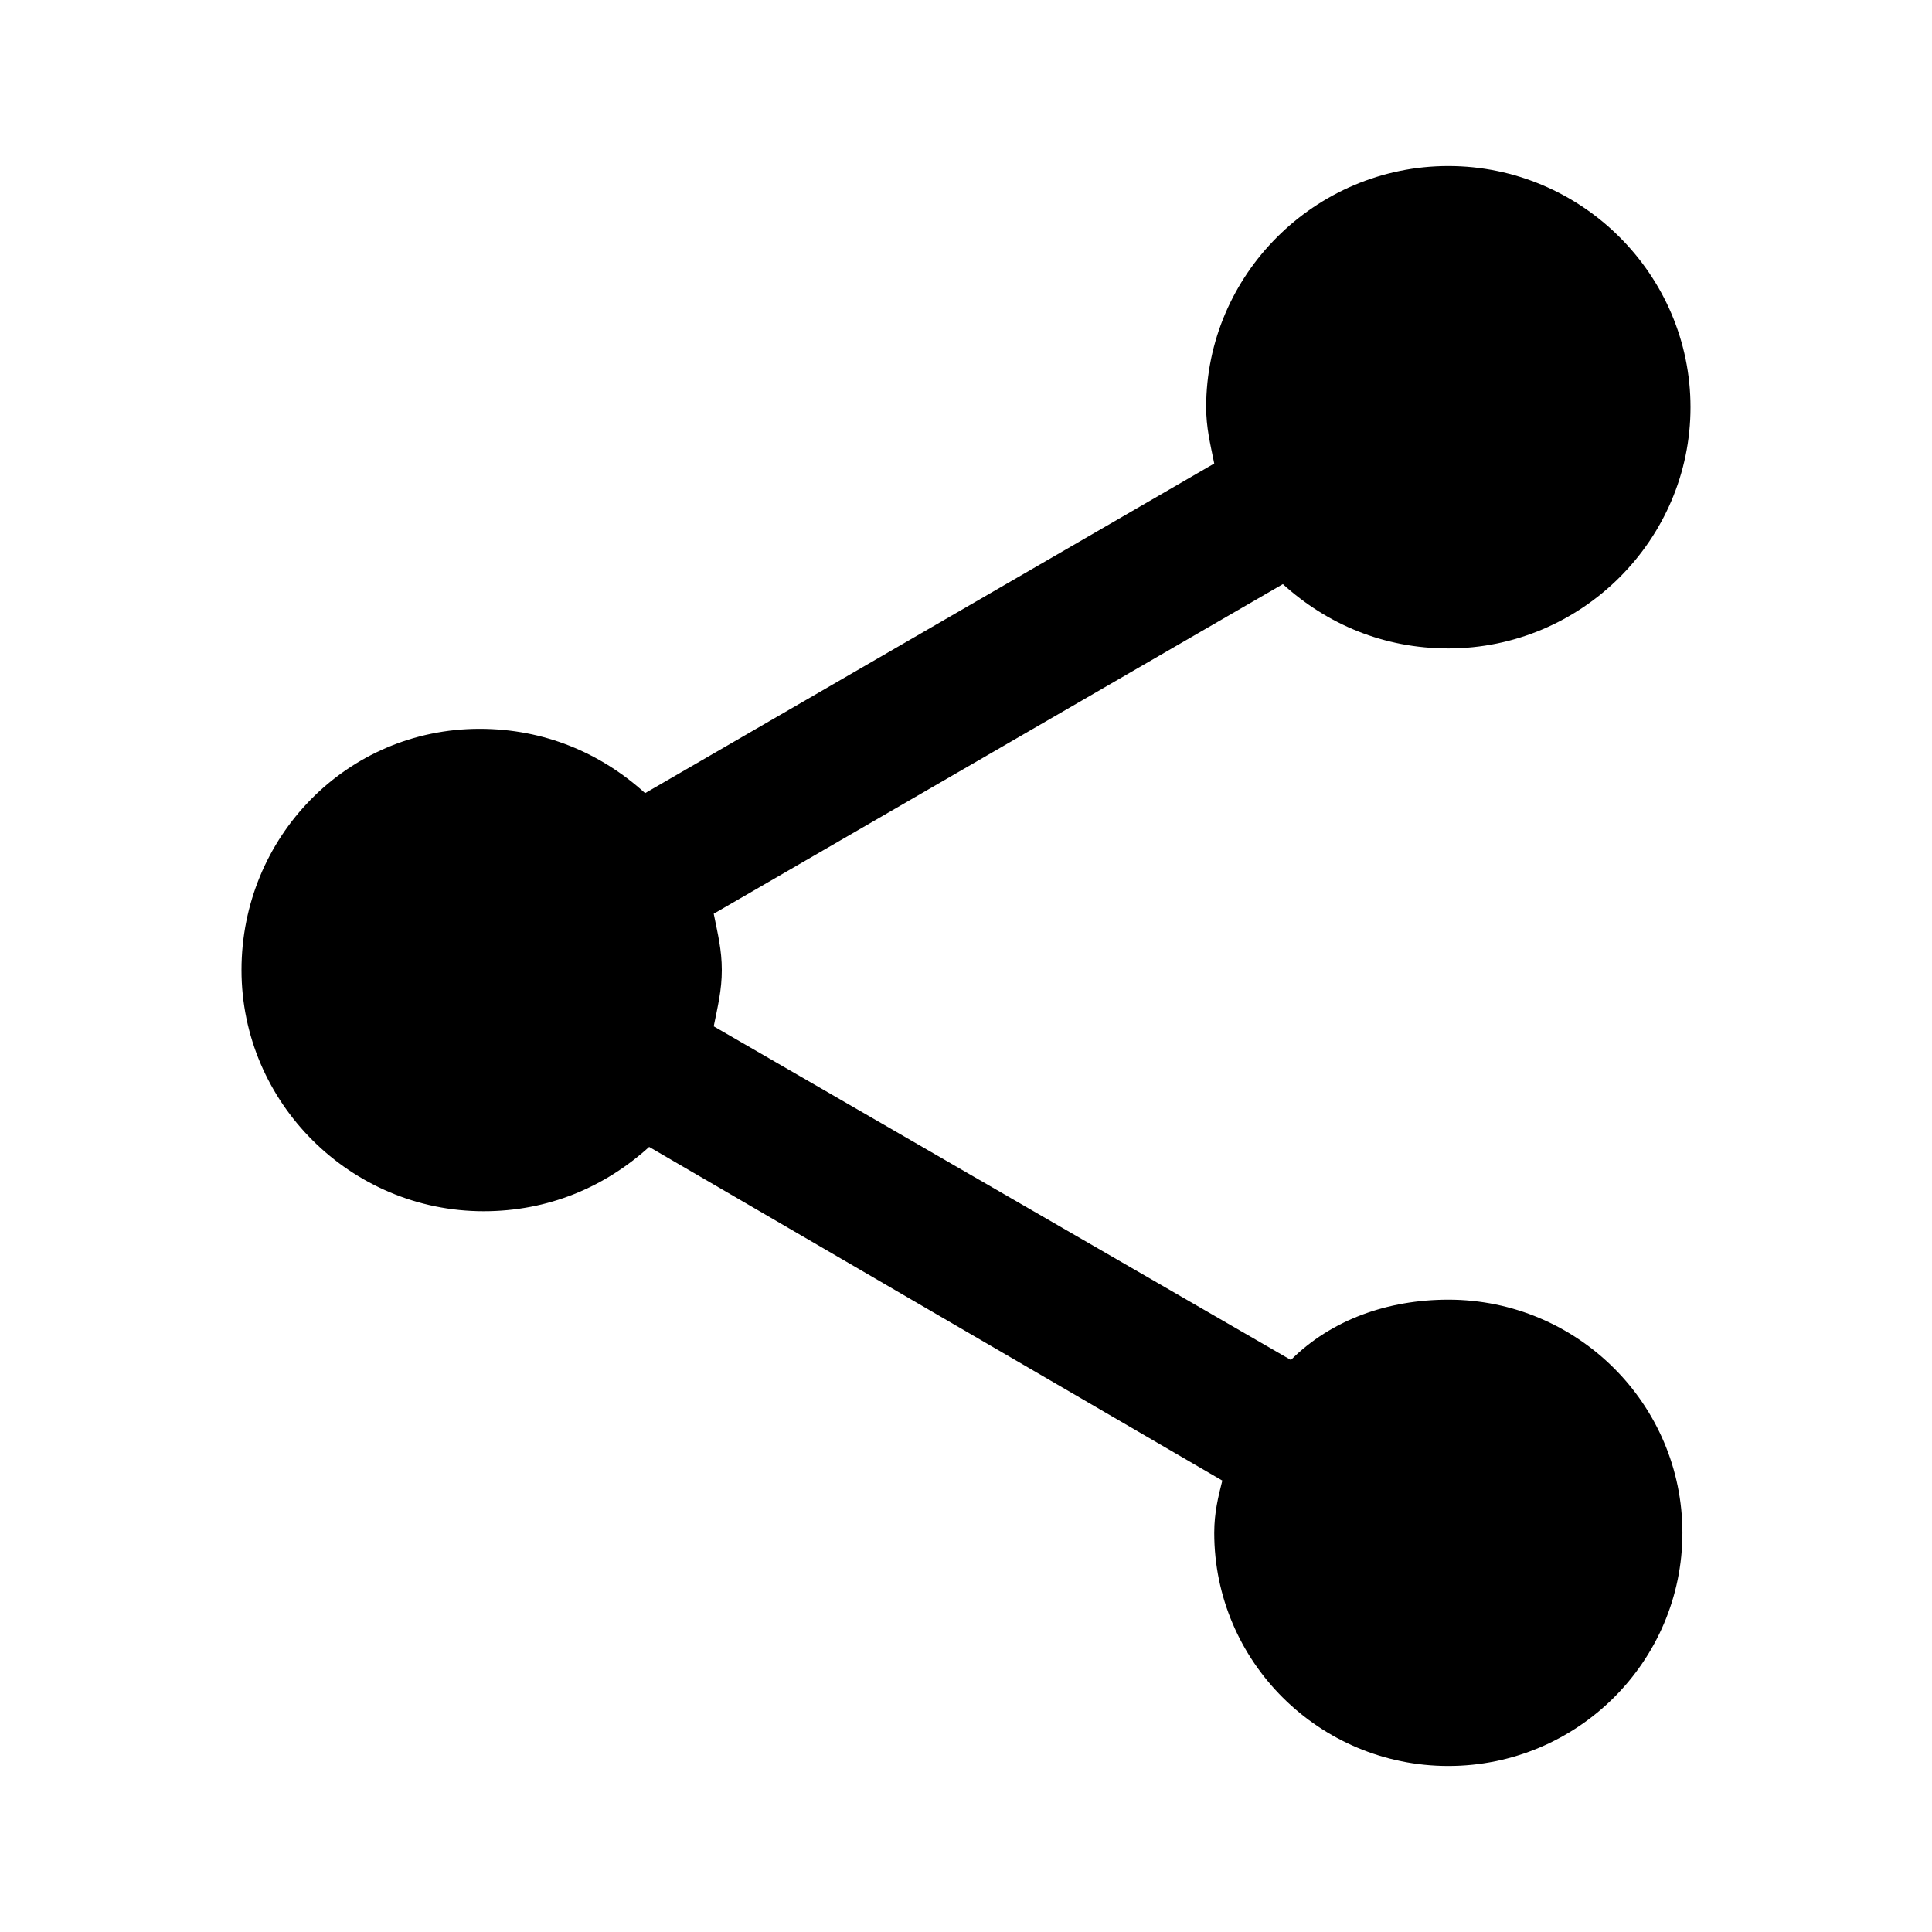
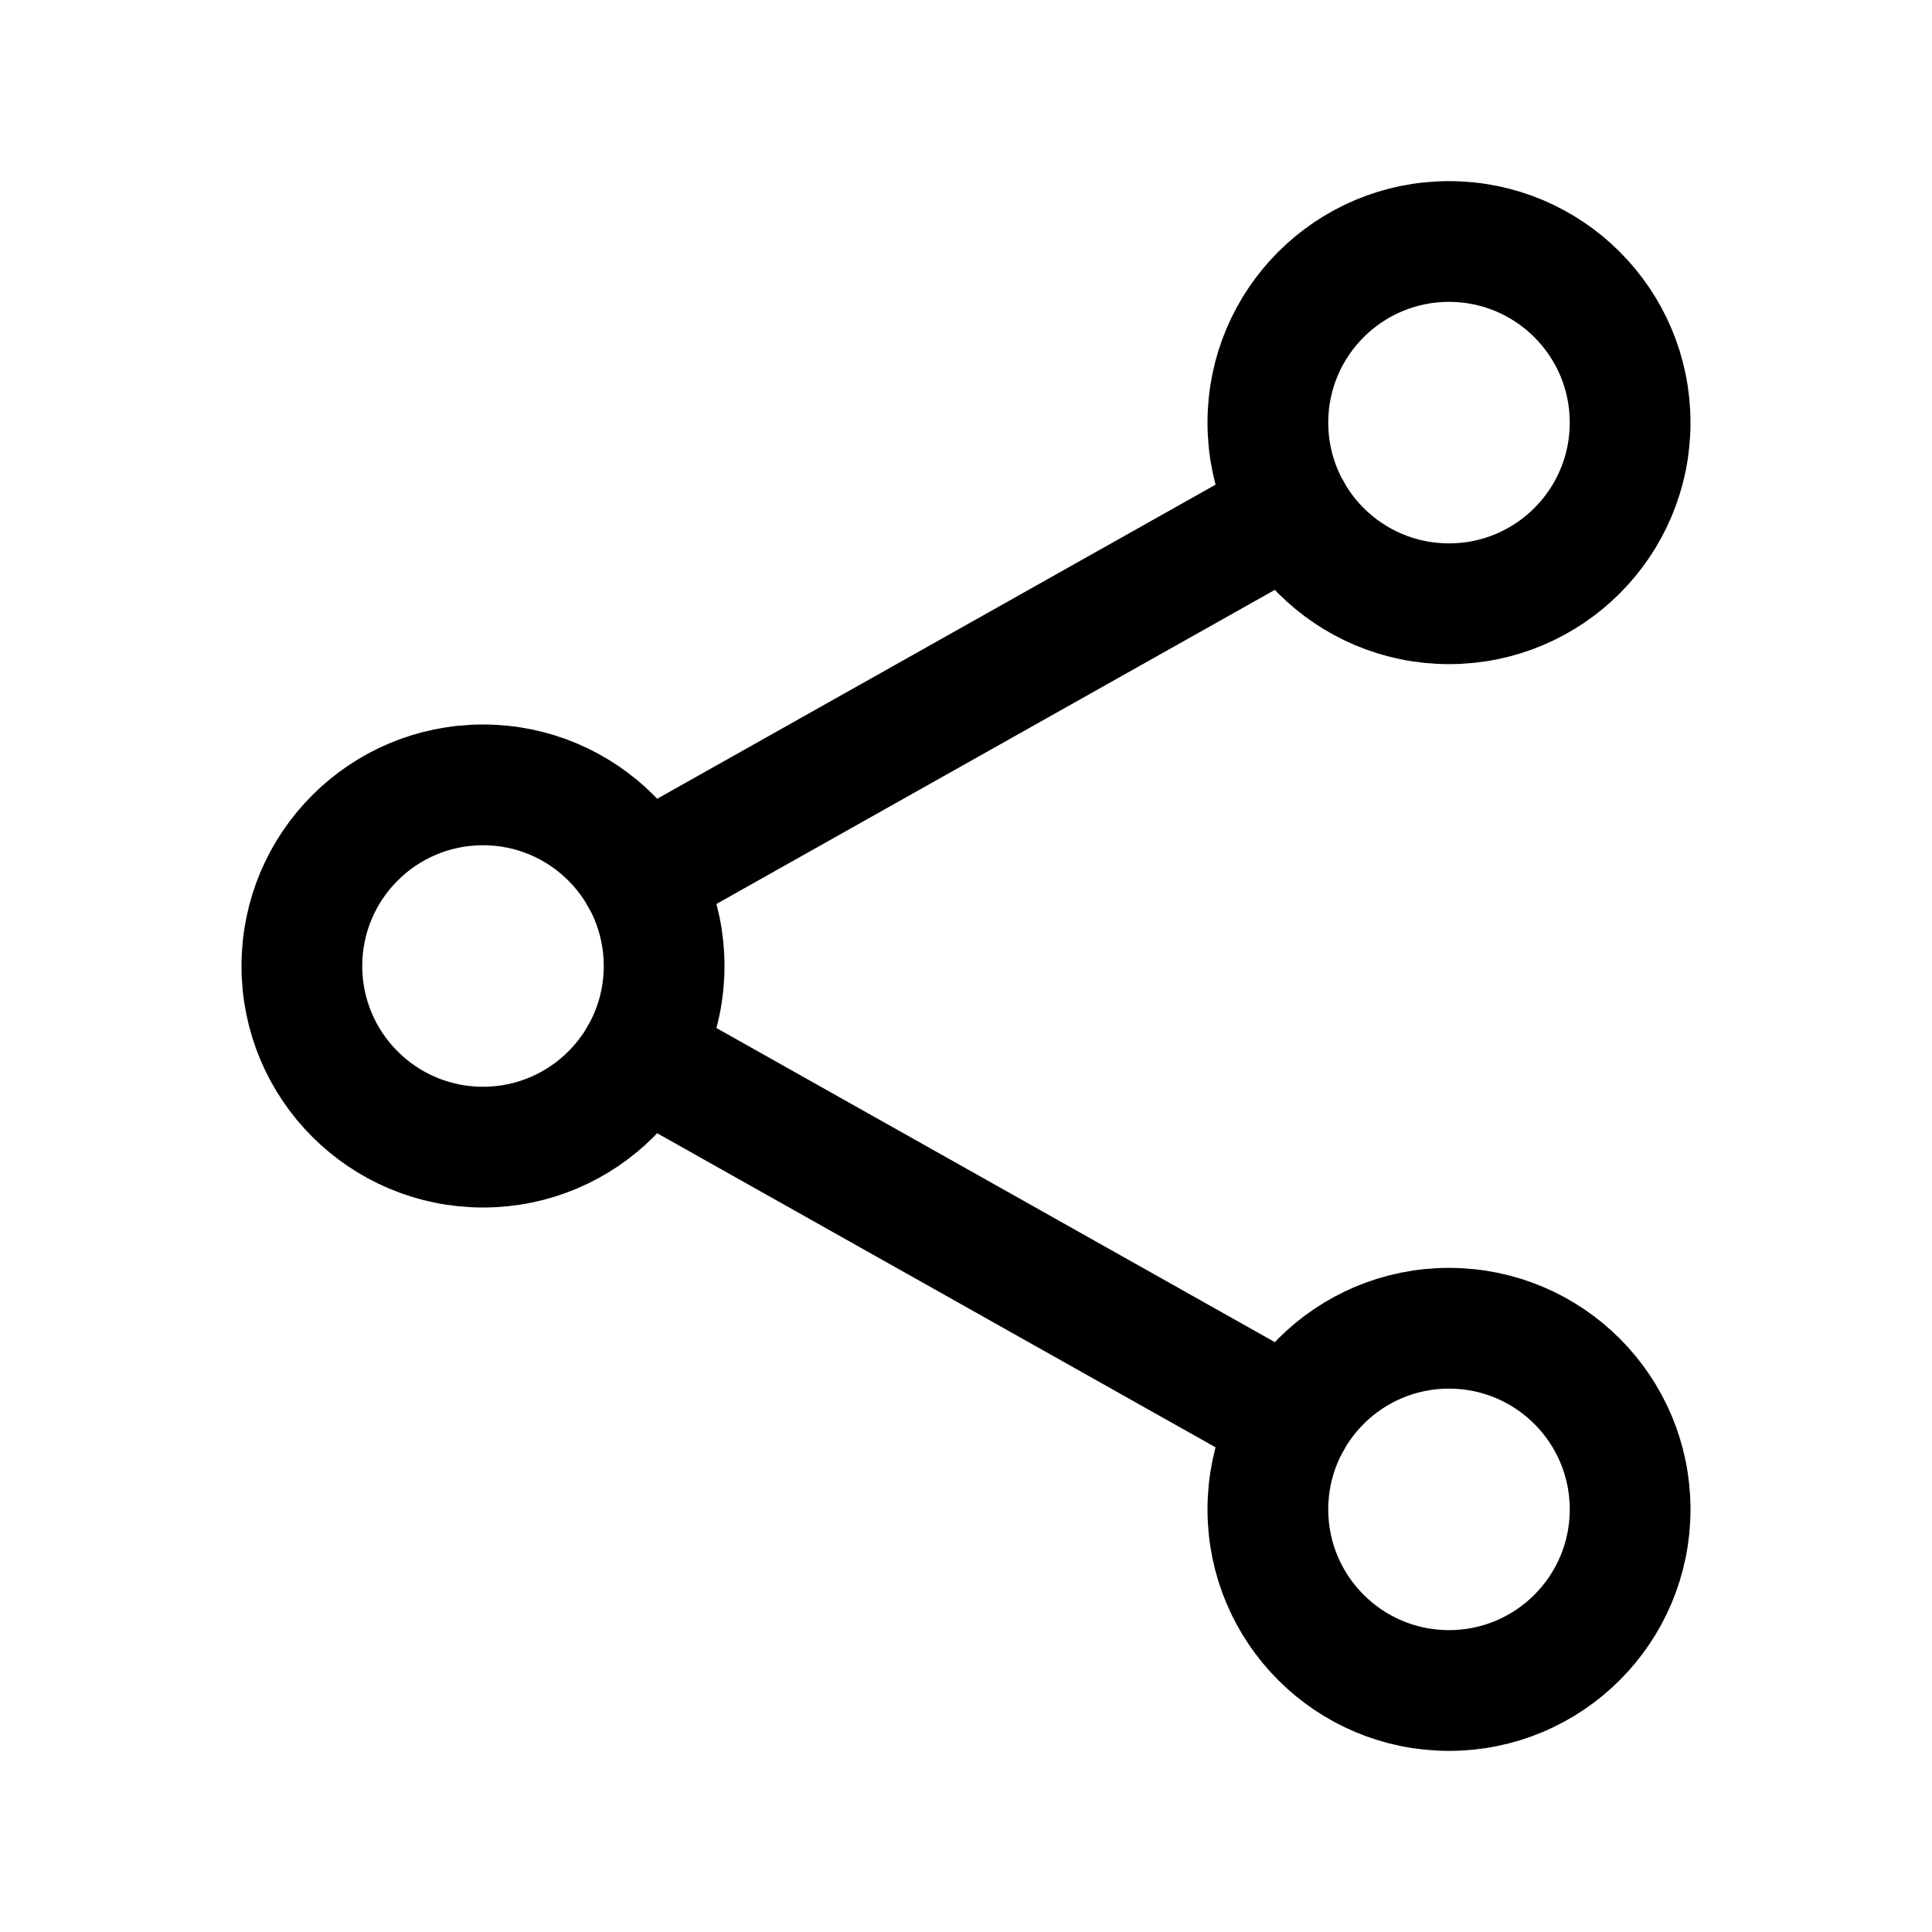
- <svg xmlns="http://www.w3.org/2000/svg" viewBox="0 0 512 512">
-   <path d="M383.822 344.427c-16.045 0-31.024 5.326-41.721 15.979l-152.957-88.42c1.071-5.328 2.142-9.593 2.142-14.919 0-5.328-1.071-9.593-2.142-14.919l150.826-87.35c11.762 10.653 26.741 17.041 43.852 17.041 35.295 0 64.178-28.766 64.178-63.92C448 72.767 419.117 44 383.822 44c-35.297 0-64.179 28.767-64.179 63.92 0 5.327 1.065 9.593 2.142 14.919l-150.821 87.35c-11.767-10.654-26.741-17.041-43.856-17.041-35.296 0-63.108 28.766-63.108 63.92 0 35.153 28.877 63.92 64.178 63.92 17.115 0 32.089-6.389 43.856-17.042l151.891 88.421c-1.076 4.255-2.141 8.521-2.141 13.847 0 34.094 27.806 61.787 62.037 61.787 34.229 0 62.036-27.693 62.036-61.787.001-34.094-27.805-61.787-62.035-61.787z" />
+ <svg xmlns="http://www.w3.org/2000/svg" width="512" height="512" viewBox="0 0 512 512">
+   <circle cx="128" cy="256" r="48" style="fill:none;stroke:#000;stroke-linecap:round;stroke-linejoin:round;stroke-width:32px" />
+   <circle cx="384" cy="112" r="48" style="fill:none;stroke:#000;stroke-linecap:round;stroke-linejoin:round;stroke-width:32px" />
+   <circle cx="384" cy="400" r="48" style="fill:none;stroke:#000;stroke-linecap:round;stroke-linejoin:round;stroke-width:32px" />
+   <line x1="169.83" y1="279.53" x2="342.17" y2="376.47" style="fill:none;stroke:#000;stroke-linecap:round;stroke-linejoin:round;stroke-width:32px" />
+   <line x1="342.17" y1="135.53" x2="169.83" y2="232.47" style="fill:none;stroke:#000;stroke-linecap:round;stroke-linejoin:round;stroke-width:32px" />
</svg>
